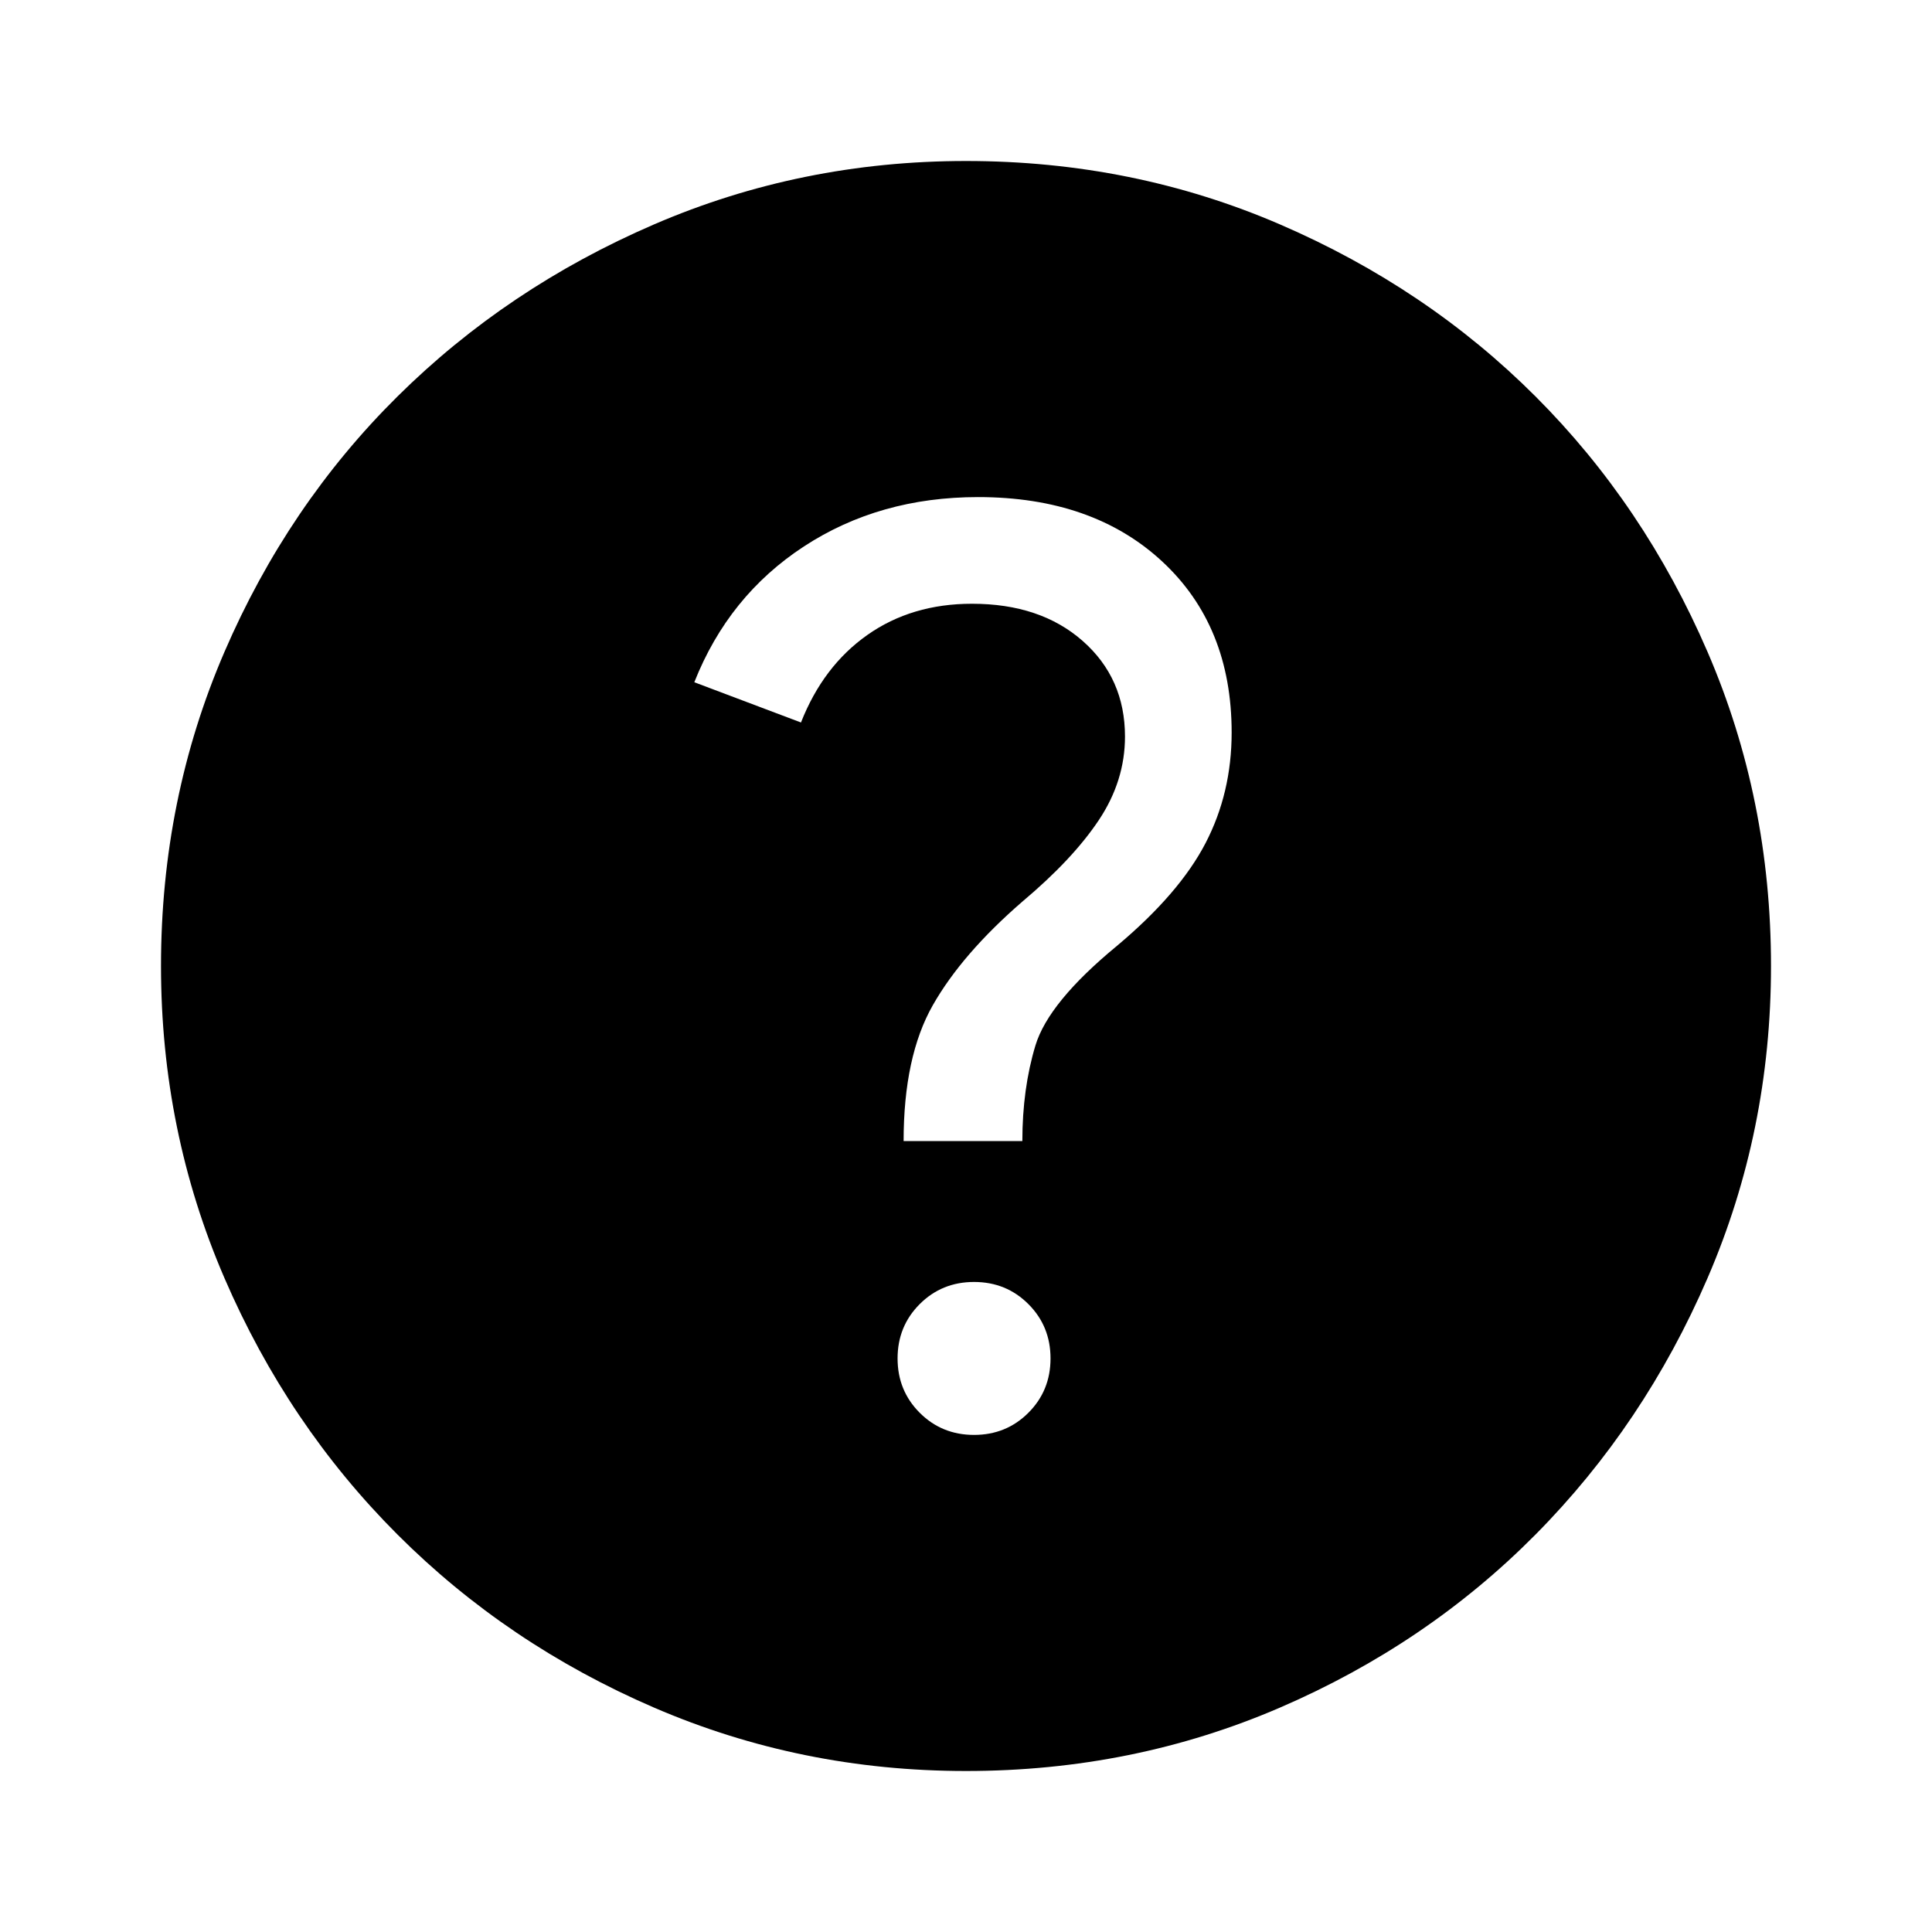
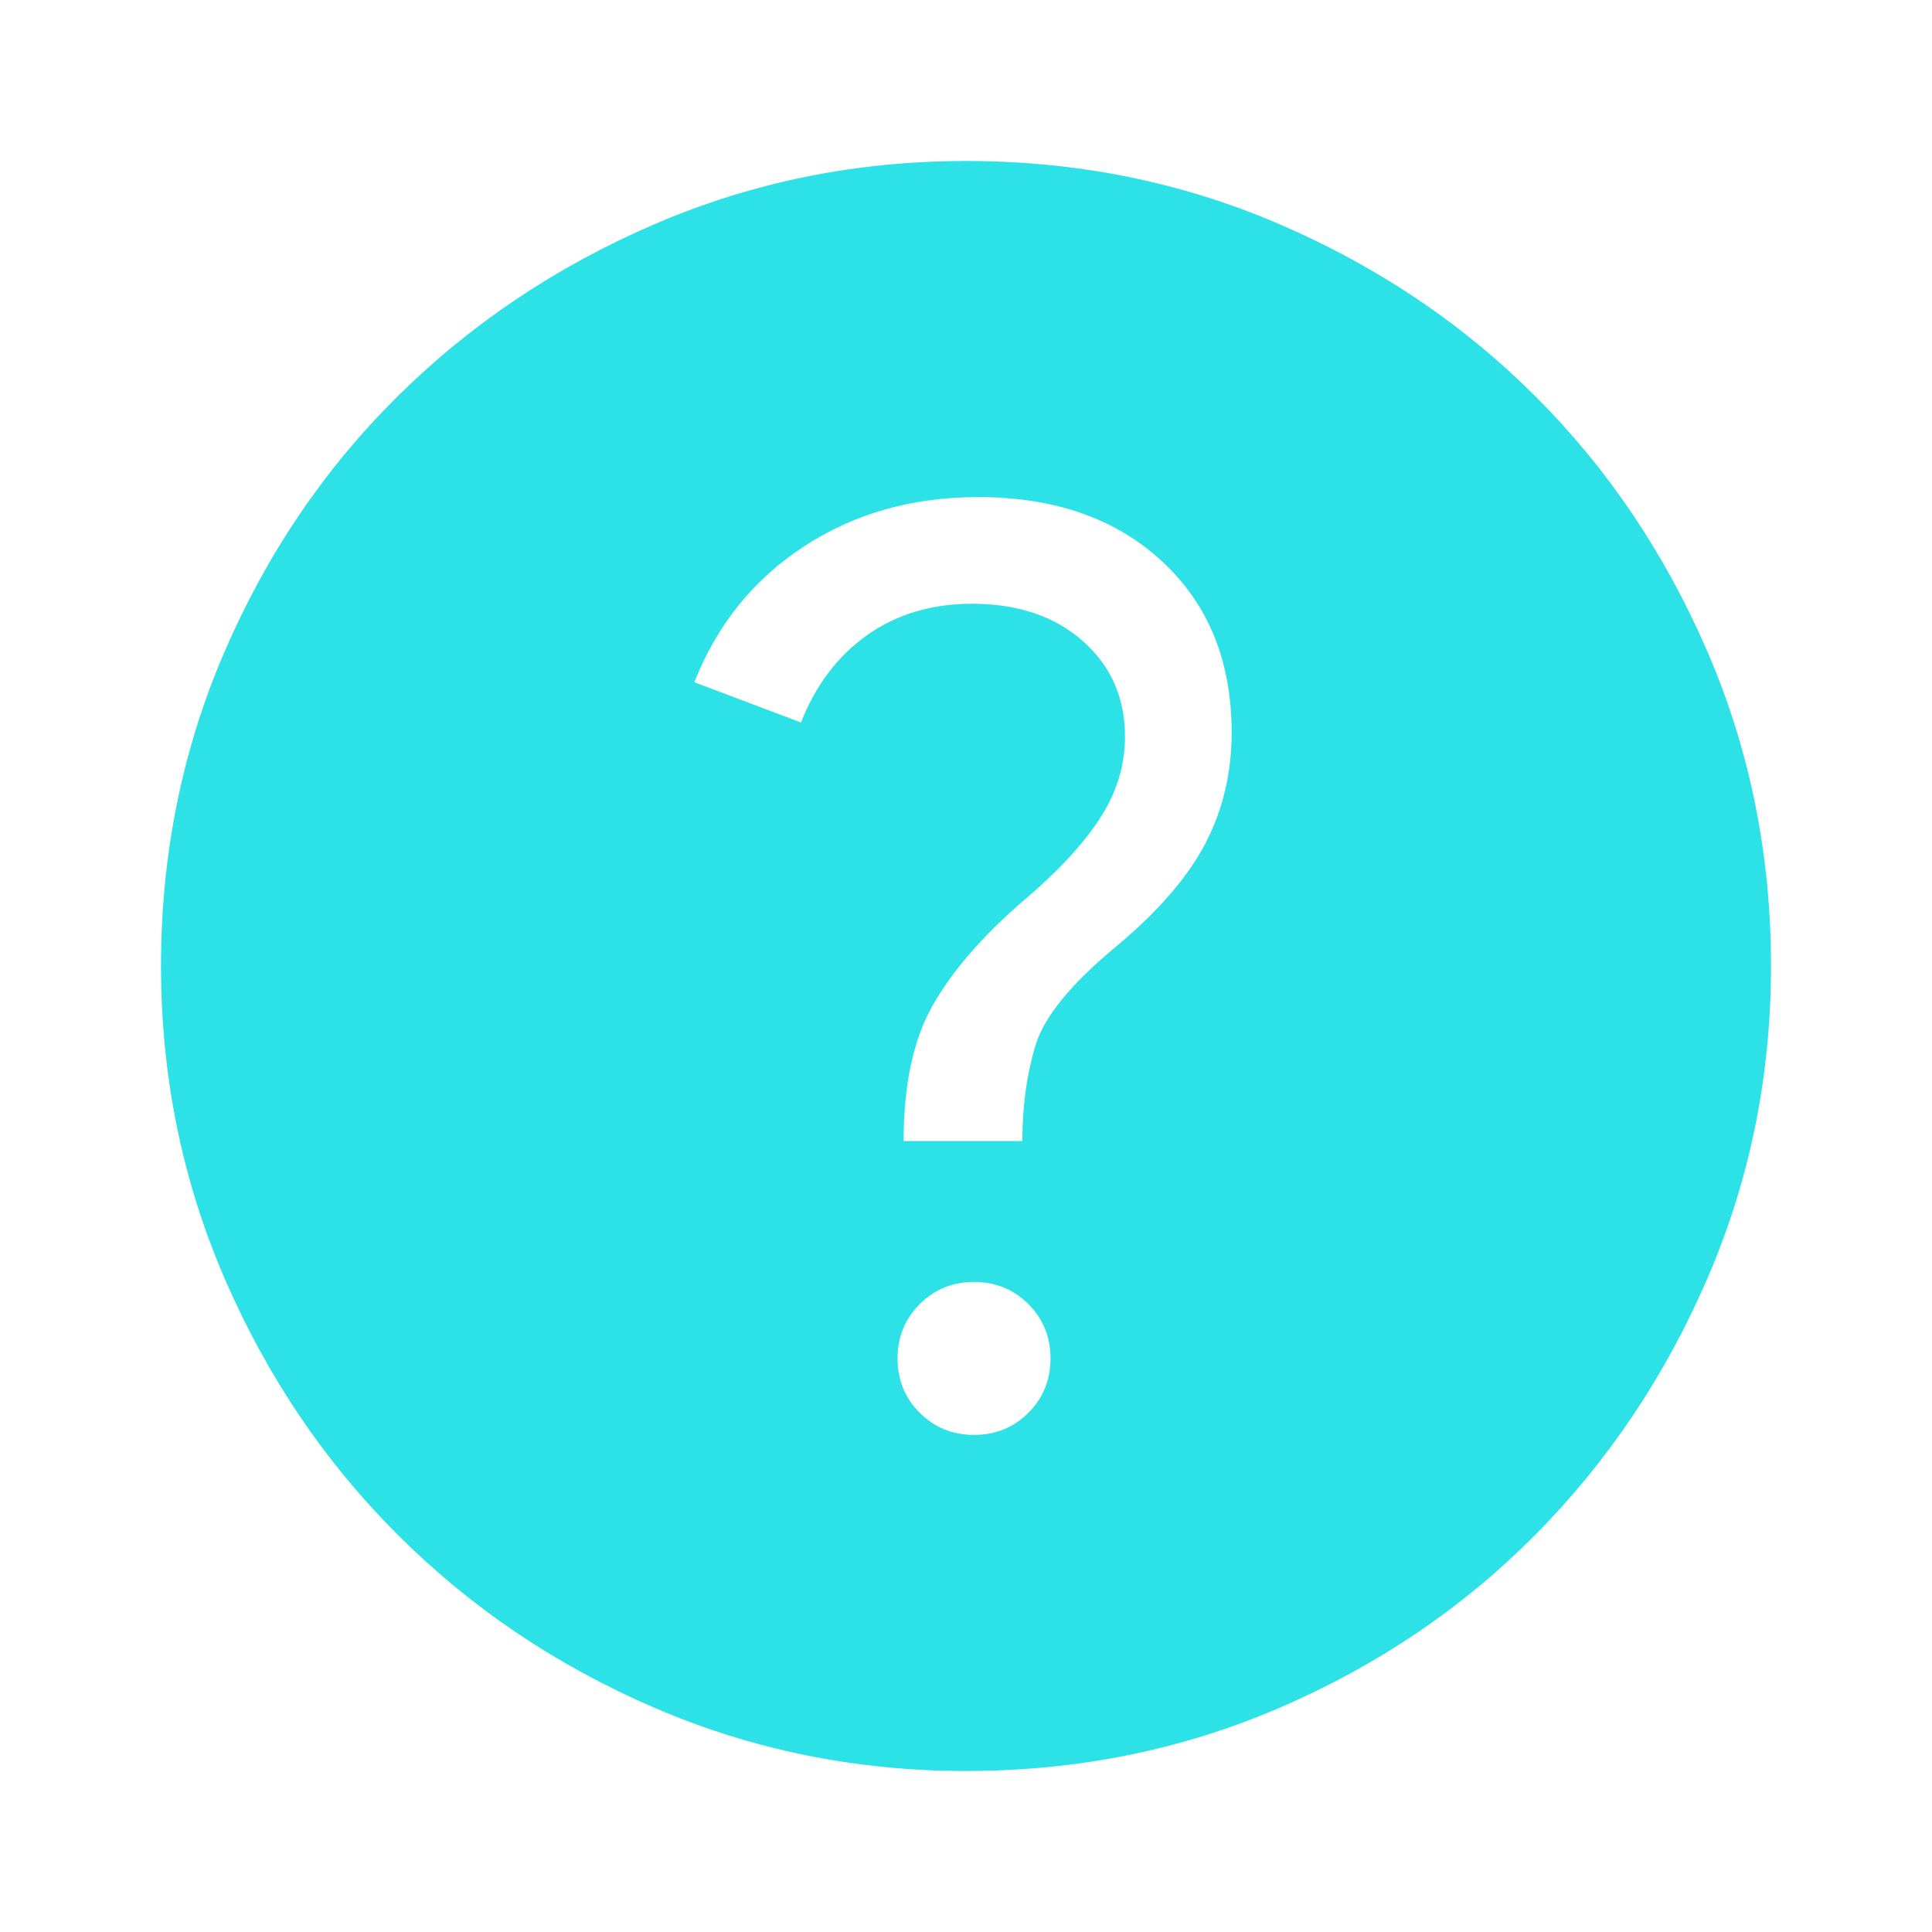
<svg xmlns="http://www.w3.org/2000/svg" height="48" width="48">
-   <path d="M24.2 35.65q.8 0 1.35-.55t.55-1.35q0-.8-.55-1.35t-1.35-.55q-.8 0-1.35.55t-.55 1.35q0 .8.55 1.35t1.35.55Zm-1.75-7.3h2.95q0-1.3.325-2.375T27.75 23.5q1.55-1.3 2.2-2.55.65-1.25.65-2.75 0-2.65-1.725-4.25t-4.575-1.6q-2.45 0-4.325 1.225T17.25 16.95l2.65 1q.55-1.4 1.65-2.175 1.1-.775 2.6-.775 1.7 0 2.75.925t1.05 2.375q0 1.1-.65 2.075-.65.975-1.9 2.025-1.5 1.3-2.225 2.575-.725 1.275-.725 3.375ZM24 44q-4.1 0-7.75-1.575-3.65-1.575-6.375-4.3-2.725-2.725-4.3-6.375Q4 28.1 4 24q0-4.15 1.575-7.8 1.575-3.65 4.3-6.35 2.725-2.7 6.375-4.275Q19.9 4 24 4q4.15 0 7.8 1.575 3.65 1.575 6.35 4.275 2.7 2.7 4.275 6.35Q44 19.85 44 24q0 4.1-1.575 7.75-1.575 3.65-4.275 6.375t-6.35 4.3Q28.15 44 24 44Z" />
+   <path fill="#2DE2E6" d="M24.2 35.65q.8 0 1.35-.55t.55-1.35q0-.8-.55-1.35t-1.35-.55q-.8 0-1.35.55t-.55 1.35q0 .8.55 1.35t1.35.55Zm-1.75-7.3h2.95q0-1.3.325-2.375T27.75 23.5q1.55-1.3 2.2-2.55.65-1.25.65-2.75 0-2.65-1.725-4.25t-4.575-1.6q-2.45 0-4.325 1.225T17.25 16.95l2.65 1q.55-1.4 1.65-2.175 1.1-.775 2.6-.775 1.7 0 2.75.925t1.05 2.375q0 1.1-.65 2.075-.65.975-1.9 2.025-1.5 1.3-2.225 2.575-.725 1.275-.725 3.375ZM24 44q-4.1 0-7.75-1.575-3.65-1.575-6.375-4.3-2.725-2.725-4.3-6.375Q4 28.1 4 24q0-4.15 1.575-7.8 1.575-3.65 4.3-6.35 2.725-2.7 6.375-4.275Q19.9 4 24 4q4.15 0 7.8 1.575 3.65 1.575 6.35 4.275 2.7 2.7 4.275 6.35Q44 19.85 44 24q0 4.1-1.575 7.75-1.575 3.65-4.275 6.375t-6.35 4.3Q28.15 44 24 44Z" />
</svg>
